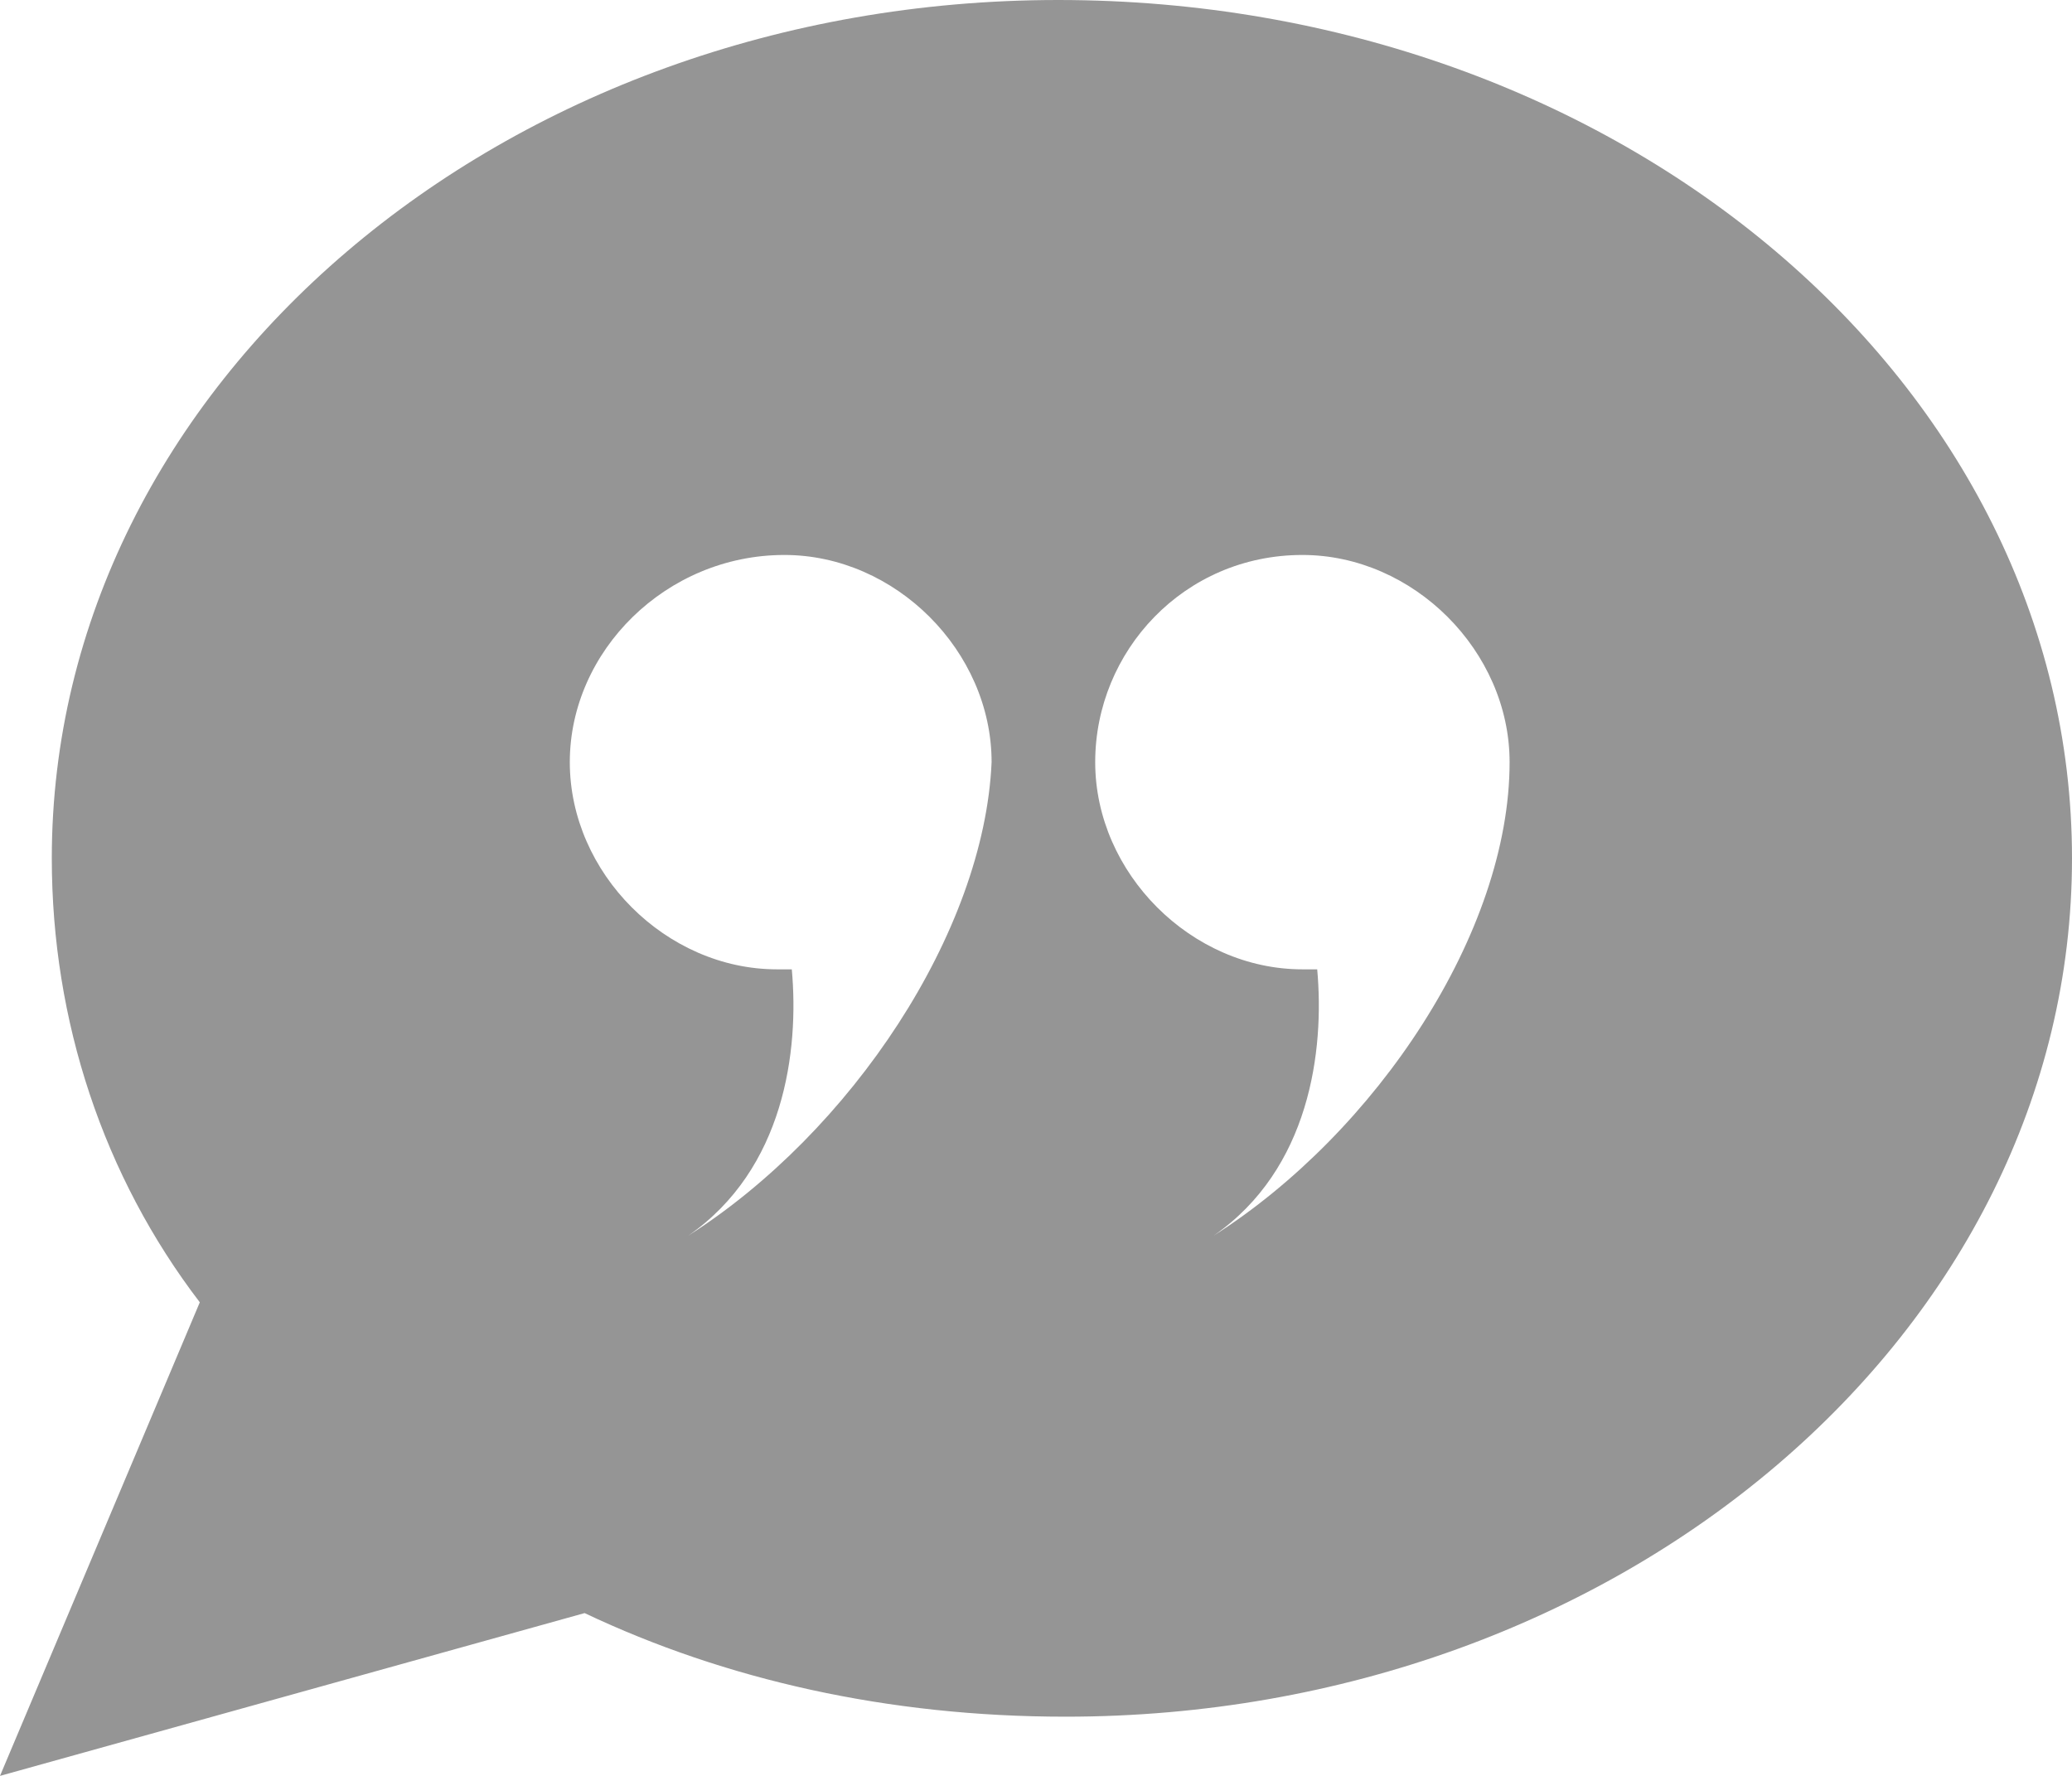
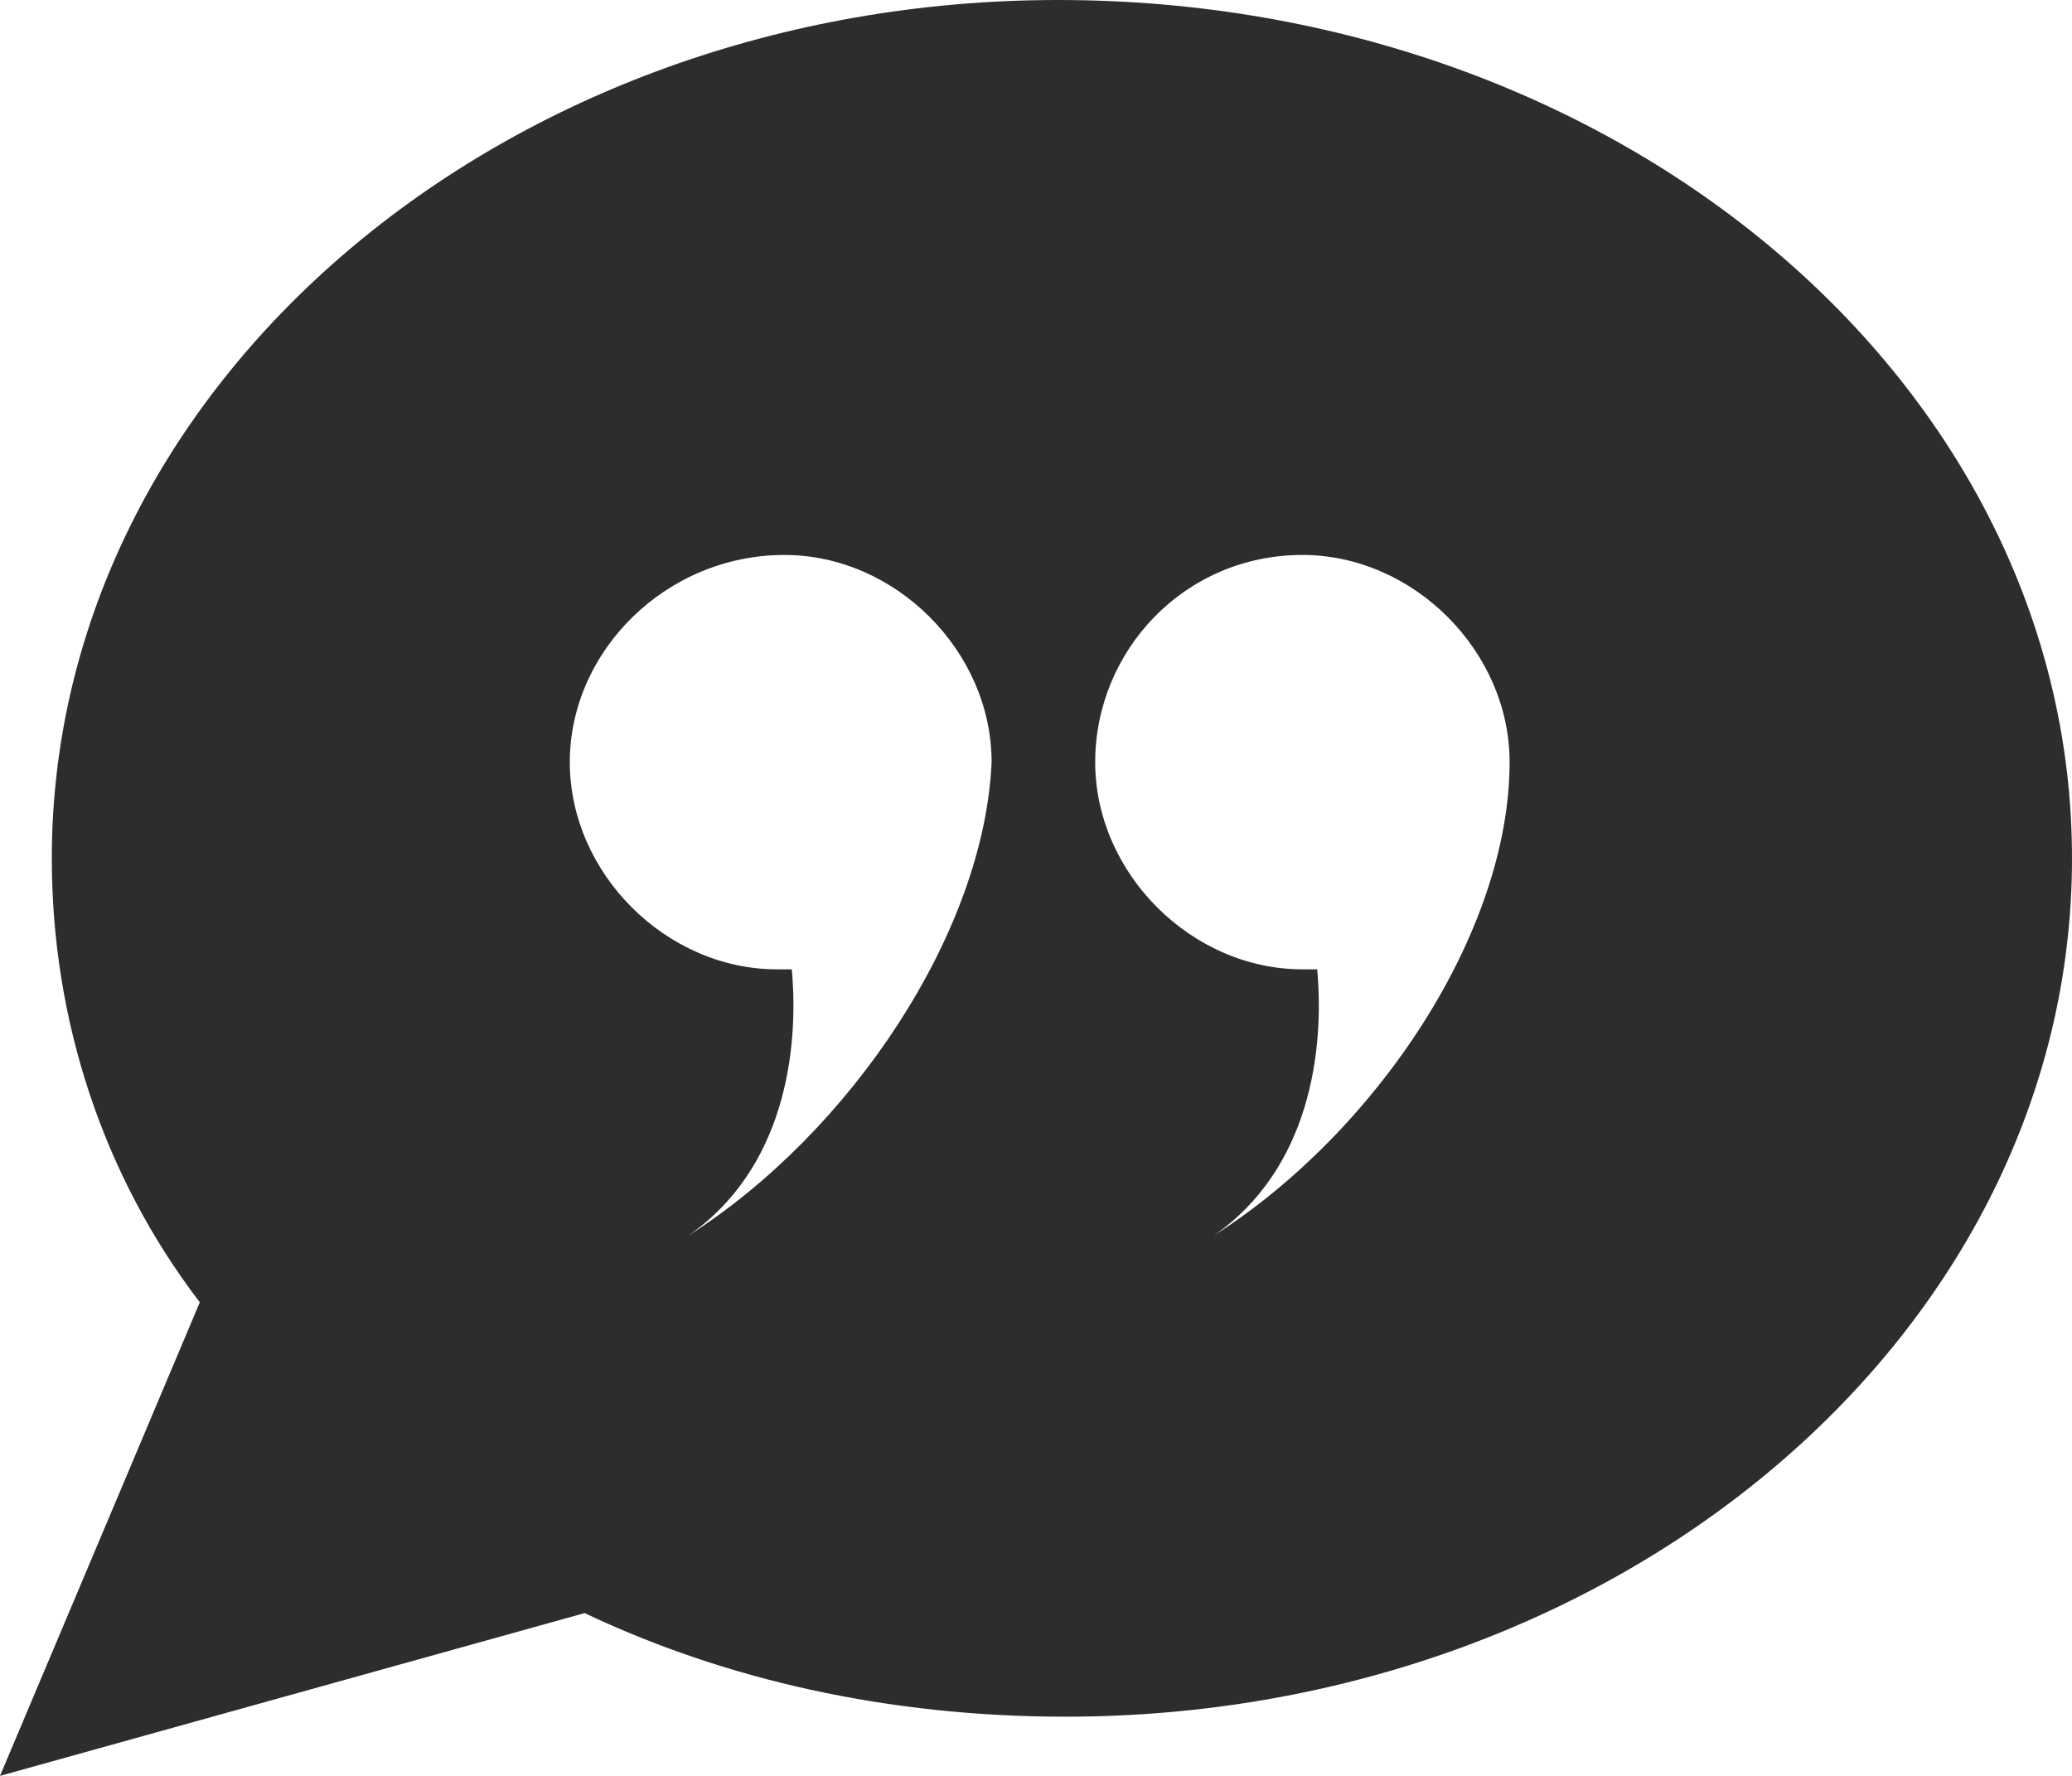
<svg xmlns="http://www.w3.org/2000/svg" version="1.1" id="Слой_1" x="0px" y="0px" width="28px" height="24px" viewBox="0 0 28 24" enable-background="new 0 0 28 24" xml:space="preserve">
-   <path fill="#959595" d="M14.3,0C6.8,0,0.7,5.2,0.7,11.6c0,2.2,0.7,4.3,2,6L0,24l7.9-2.2c1.9,0.9,4.1,1.4,6.5,1.4  C21.9,23.2,28,18,28,11.6S21.9,0,14.3,0z M9.3,16.7c1.3-0.9,1.5-2.5,1.4-3.6c-0.1,0-0.1,0-0.2,0c-1.5,0-2.8-1.3-2.8-2.8  S9,7.5,10.6,7.5c1.5,0,2.8,1.3,2.8,2.8C13.3,12.6,11.5,15.3,9.3,16.7z M16.4,16.7c1.3-0.9,1.5-2.5,1.4-3.6c-0.1,0-0.1,0-0.2,0  c-1.5,0-2.8-1.3-2.8-2.8s1.2-2.8,2.8-2.8c1.5,0,2.8,1.3,2.8,2.8C20.4,12.6,18.6,15.3,16.4,16.7z" />
+   <path fill="#2D2D2D" d="M14.3,0C6.8,0,0.7,5.2,0.7,11.6c0,2.2,0.7,4.3,2,6L0,24l7.9-2.2c1.9,0.9,4.1,1.4,6.5,1.4  C21.9,23.2,28,18,28,11.6S21.9,0,14.3,0z M9.3,16.7c1.3-0.9,1.5-2.5,1.4-3.6c-0.1,0-0.1,0-0.2,0c-1.5,0-2.8-1.3-2.8-2.8  S9,7.5,10.6,7.5c1.5,0,2.8,1.3,2.8,2.8C13.3,12.6,11.5,15.3,9.3,16.7z M16.4,16.7c1.3-0.9,1.5-2.5,1.4-3.6c-0.1,0-0.1,0-0.2,0  c-1.5,0-2.8-1.3-2.8-2.8s1.2-2.8,2.8-2.8c1.5,0,2.8,1.3,2.8,2.8C20.4,12.6,18.6,15.3,16.4,16.7z" />
</svg>
